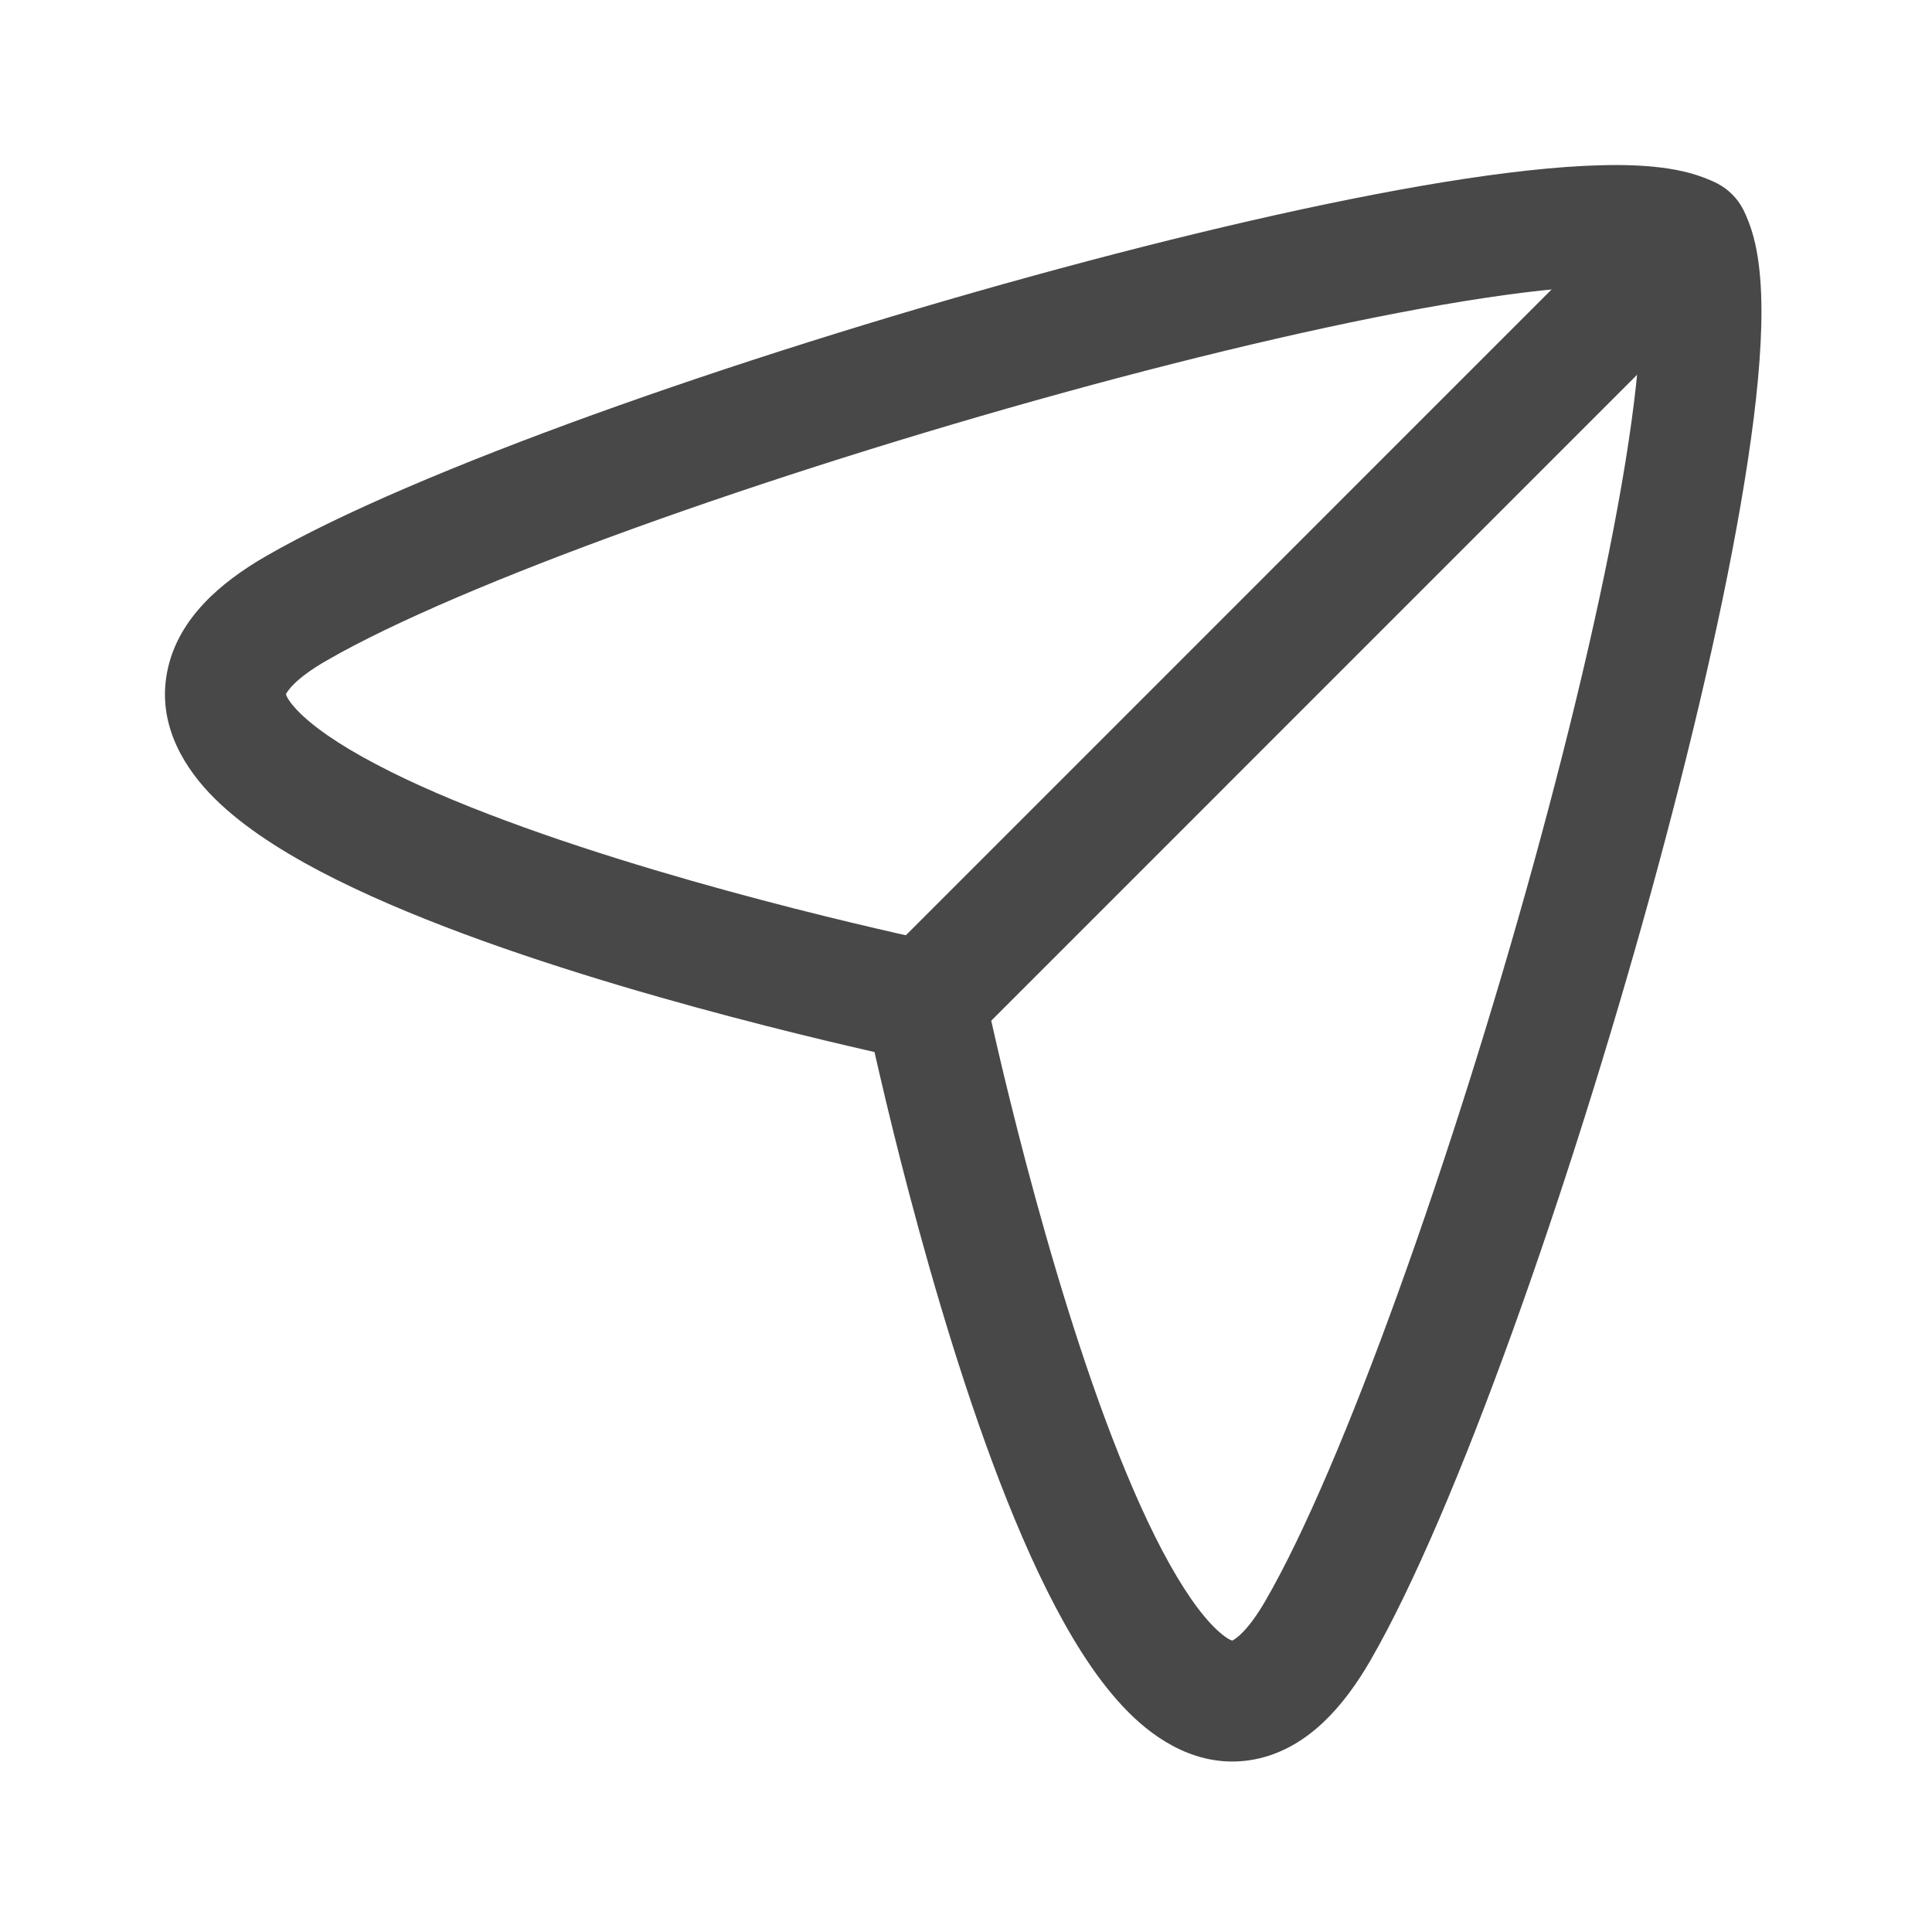
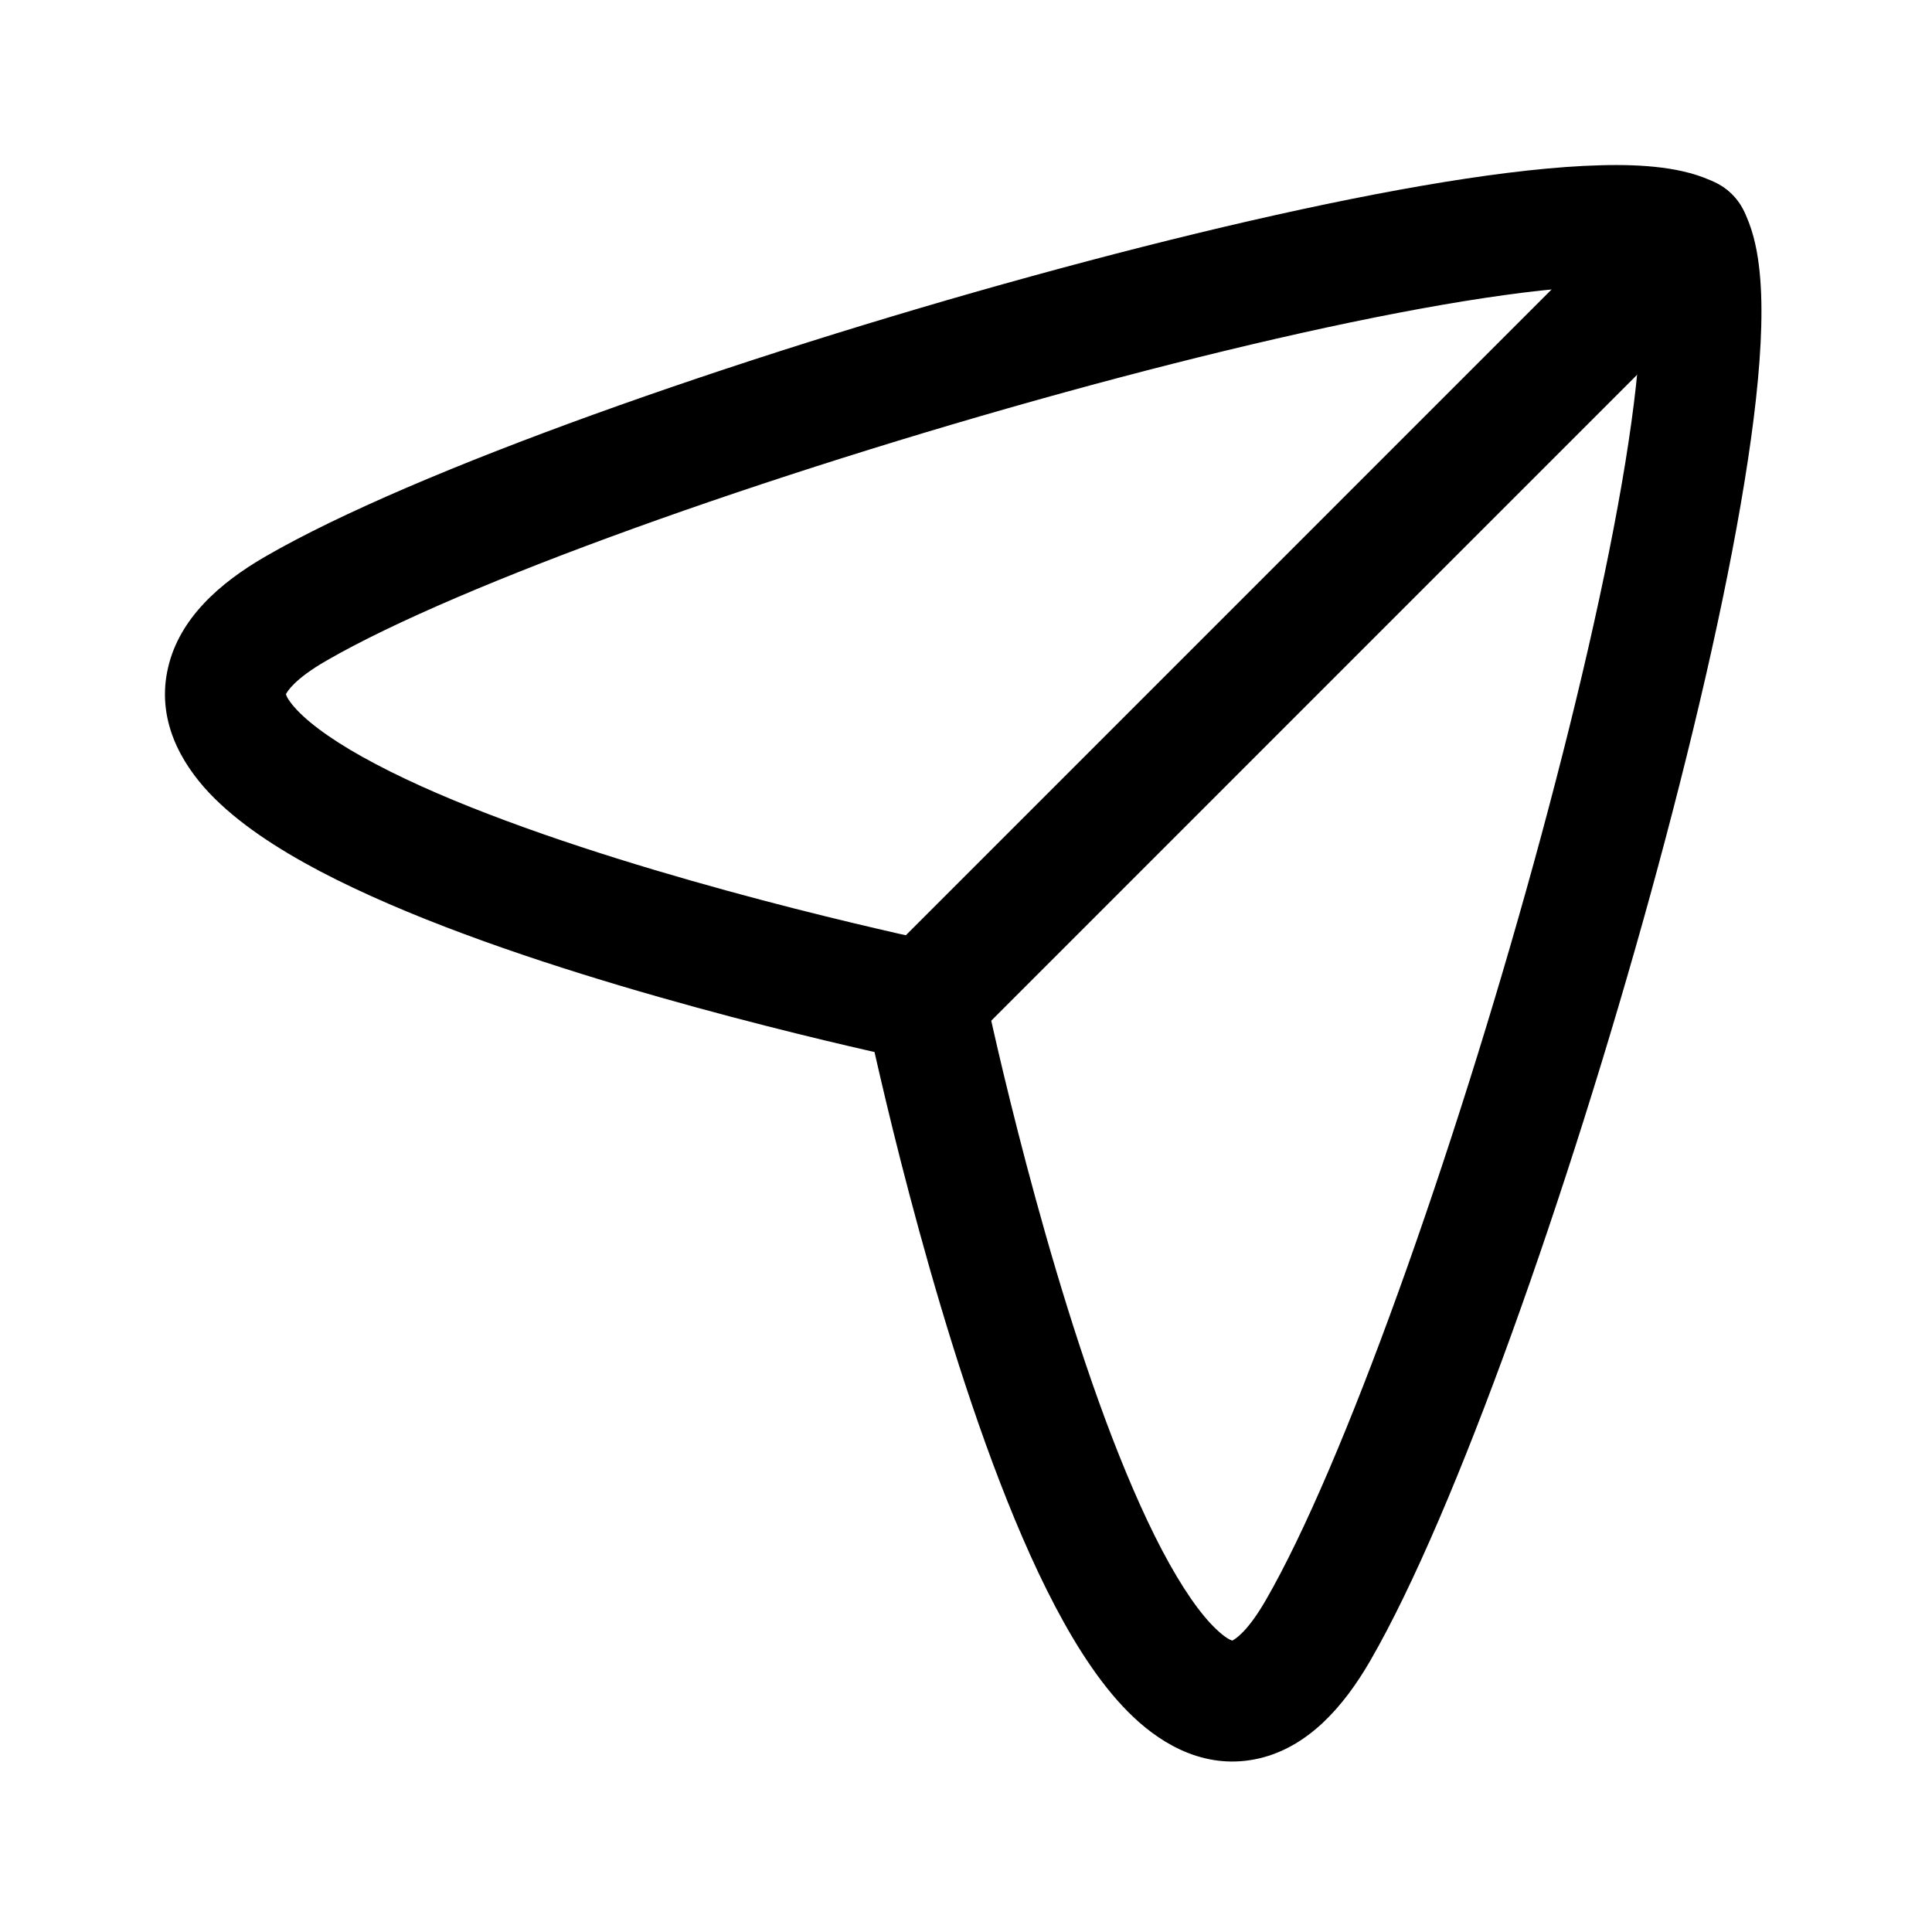
<svg xmlns="http://www.w3.org/2000/svg" width="24" height="24" viewBox="0 0 24 24" fill="none">
-   <path fill-rule="evenodd" clip-rule="evenodd" d="M13.214 4.877C9.542 5.888 5.719 7.246 4.053 8.208C3.656 8.437 3.568 8.591 3.552 8.624C3.559 8.65 3.588 8.712 3.689 8.82C3.875 9.016 4.201 9.247 4.672 9.494C5.132 9.737 5.686 9.973 6.287 10.196C7.488 10.643 8.826 11.02 9.872 11.287C10.394 11.42 10.839 11.524 11.153 11.596C11.31 11.631 11.434 11.659 11.518 11.677L11.614 11.697L11.638 11.702L11.645 11.704C11.938 11.764 12.167 11.993 12.228 12.286L12.229 12.293L12.234 12.317L12.255 12.413C12.273 12.498 12.3 12.622 12.336 12.779C12.407 13.093 12.512 13.538 12.645 14.059C12.912 15.105 13.289 16.444 13.735 17.645C13.959 18.246 14.195 18.8 14.437 19.26C14.685 19.73 14.915 20.057 15.112 20.242C15.219 20.343 15.281 20.372 15.307 20.38C15.341 20.364 15.494 20.276 15.724 19.878C16.686 18.212 18.043 14.39 19.054 10.717C19.556 8.894 19.964 7.141 20.19 5.749C20.303 5.052 20.368 4.464 20.38 4.011C20.384 3.831 20.38 3.682 20.37 3.562C20.25 3.551 20.101 3.547 19.92 3.552C19.468 3.564 18.88 3.629 18.182 3.742C16.791 3.968 15.038 4.375 13.214 4.877ZM15.321 20.381C15.322 20.382 15.318 20.382 15.311 20.381C15.318 20.38 15.321 20.381 15.321 20.381ZM10.863 13.068C10.85 13.065 10.835 13.062 10.821 13.059C10.496 12.985 10.038 12.877 9.502 12.74C8.432 12.467 7.036 12.075 5.764 11.602C5.128 11.366 4.51 11.104 3.973 10.822C3.446 10.544 2.95 10.222 2.598 9.849C2.247 9.476 1.935 8.933 2.09 8.284C2.233 7.682 2.725 7.242 3.304 6.909C5.15 5.843 9.135 4.444 12.816 3.431C14.669 2.921 16.478 2.499 17.942 2.261C18.672 2.143 19.334 2.067 19.881 2.053C20.154 2.045 20.414 2.053 20.647 2.083C20.871 2.112 21.119 2.167 21.338 2.284C21.47 2.354 21.578 2.462 21.648 2.593C21.765 2.813 21.82 3.061 21.848 3.285C21.878 3.518 21.886 3.777 21.879 4.051C21.865 4.598 21.789 5.26 21.67 5.99C21.433 7.453 21.011 9.263 20.501 11.116C19.487 14.796 18.089 18.782 17.023 20.628C16.689 21.206 16.25 21.698 15.648 21.842C14.998 21.996 14.455 21.684 14.083 21.333C13.709 20.981 13.387 20.485 13.11 19.959C12.827 19.422 12.566 18.804 12.329 18.168C11.856 16.895 11.464 15.499 11.191 14.43C11.054 13.893 10.947 13.435 10.873 13.111C10.87 13.096 10.867 13.082 10.863 13.068ZM3.55 8.61C3.551 8.61 3.551 8.614 3.551 8.62C3.549 8.613 3.55 8.61 3.55 8.61Z" fill="#484848" />
-   <path fill-rule="evenodd" clip-rule="evenodd" d="M21.516 2.415C21.809 2.708 21.809 3.183 21.516 3.476L12.024 12.969C11.731 13.261 11.256 13.261 10.963 12.969C10.67 12.676 10.67 12.201 10.963 11.908L20.455 2.415C20.748 2.123 21.223 2.123 21.516 2.415Z" fill="#484848" />
+   <path fill-rule="evenodd" clip-rule="evenodd" d="M13.214 4.877C9.542 5.888 5.719 7.246 4.053 8.208C3.656 8.437 3.568 8.591 3.552 8.624C3.559 8.65 3.588 8.712 3.689 8.82C3.875 9.016 4.201 9.247 4.672 9.494C5.132 9.737 5.686 9.973 6.287 10.196C7.488 10.643 8.826 11.02 9.872 11.287C10.394 11.42 10.839 11.524 11.153 11.596C11.31 11.631 11.434 11.659 11.518 11.677L11.614 11.697L11.638 11.702L11.645 11.704C11.938 11.764 12.167 11.993 12.228 12.286L12.229 12.293L12.234 12.317L12.255 12.413C12.273 12.498 12.3 12.622 12.336 12.779C12.407 13.093 12.512 13.538 12.645 14.059C12.912 15.105 13.289 16.444 13.735 17.645C13.959 18.246 14.195 18.8 14.437 19.26C14.685 19.73 14.915 20.057 15.112 20.242C15.219 20.343 15.281 20.372 15.307 20.38C15.341 20.364 15.494 20.276 15.724 19.878C16.686 18.212 18.043 14.39 19.054 10.717C19.556 8.894 19.964 7.141 20.19 5.749C20.303 5.052 20.368 4.464 20.38 4.011C20.384 3.831 20.38 3.682 20.37 3.562C20.25 3.551 20.101 3.547 19.92 3.552C19.468 3.564 18.88 3.629 18.182 3.742C16.791 3.968 15.038 4.375 13.214 4.877ZM15.321 20.381C15.322 20.382 15.318 20.382 15.311 20.381C15.318 20.38 15.321 20.381 15.321 20.381ZM10.863 13.068C10.85 13.065 10.835 13.062 10.821 13.059C10.496 12.985 10.038 12.877 9.502 12.74C8.432 12.467 7.036 12.075 5.764 11.602C5.128 11.366 4.51 11.104 3.973 10.822C3.446 10.544 2.95 10.222 2.598 9.849C2.247 9.476 1.935 8.933 2.09 8.284C2.233 7.682 2.725 7.242 3.304 6.909C5.15 5.843 9.135 4.444 12.816 3.431C14.669 2.921 16.478 2.499 17.942 2.261C18.672 2.143 19.334 2.067 19.881 2.053C20.154 2.045 20.414 2.053 20.647 2.083C20.871 2.112 21.119 2.167 21.338 2.284C21.47 2.354 21.578 2.462 21.648 2.593C21.765 2.813 21.82 3.061 21.848 3.285C21.878 3.518 21.886 3.777 21.879 4.051C21.865 4.598 21.789 5.26 21.67 5.99C21.433 7.453 21.011 9.263 20.501 11.116C19.487 14.796 18.089 18.782 17.023 20.628C16.689 21.206 16.25 21.698 15.648 21.842C14.998 21.996 14.455 21.684 14.083 21.333C13.709 20.981 13.387 20.485 13.11 19.959C12.827 19.422 12.566 18.804 12.329 18.168C11.856 16.895 11.464 15.499 11.191 14.43C11.054 13.893 10.947 13.435 10.873 13.111C10.87 13.096 10.867 13.082 10.863 13.068ZM3.55 8.61C3.551 8.61 3.551 8.614 3.551 8.62C3.549 8.613 3.55 8.61 3.55 8.61Z" fill="currentColor" />
+   <path fill-rule="evenodd" clip-rule="evenodd" d="M21.516 2.415C21.809 2.708 21.809 3.183 21.516 3.476L12.024 12.969C11.731 13.261 11.256 13.261 10.963 12.969C10.67 12.676 10.67 12.201 10.963 11.908L20.455 2.415C20.748 2.123 21.223 2.123 21.516 2.415Z" fill="currentColor" />
</svg>
